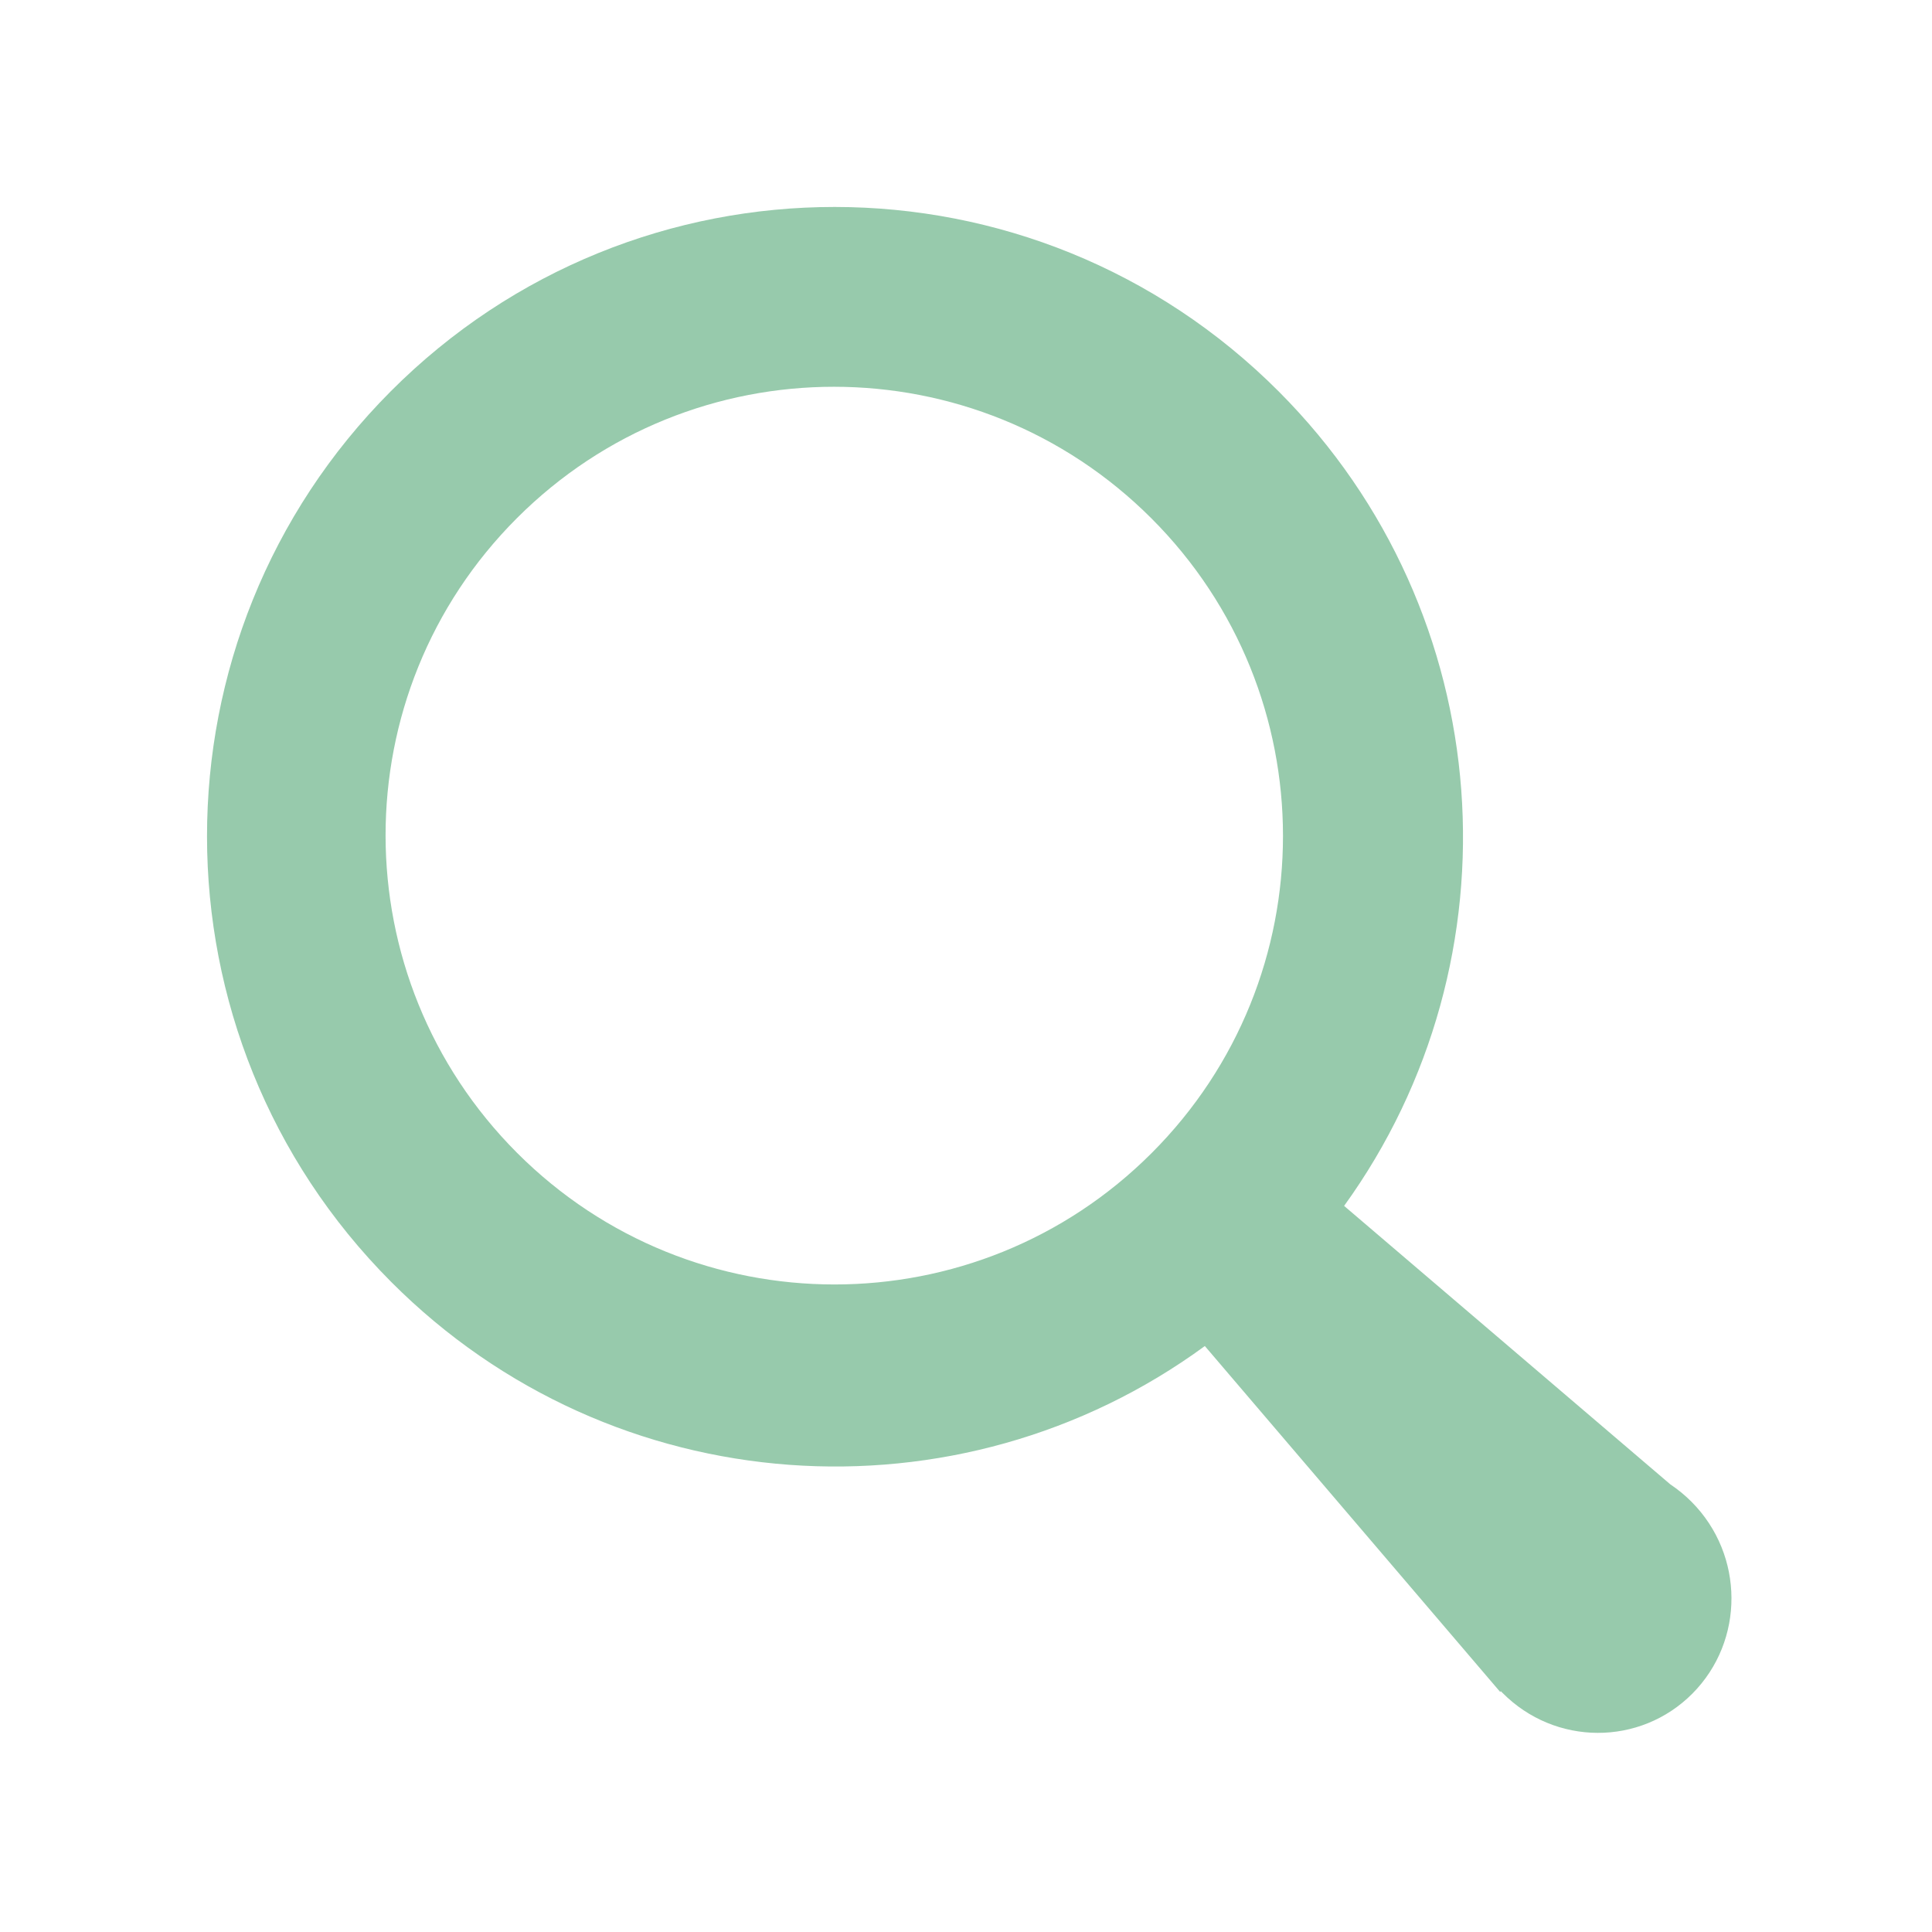
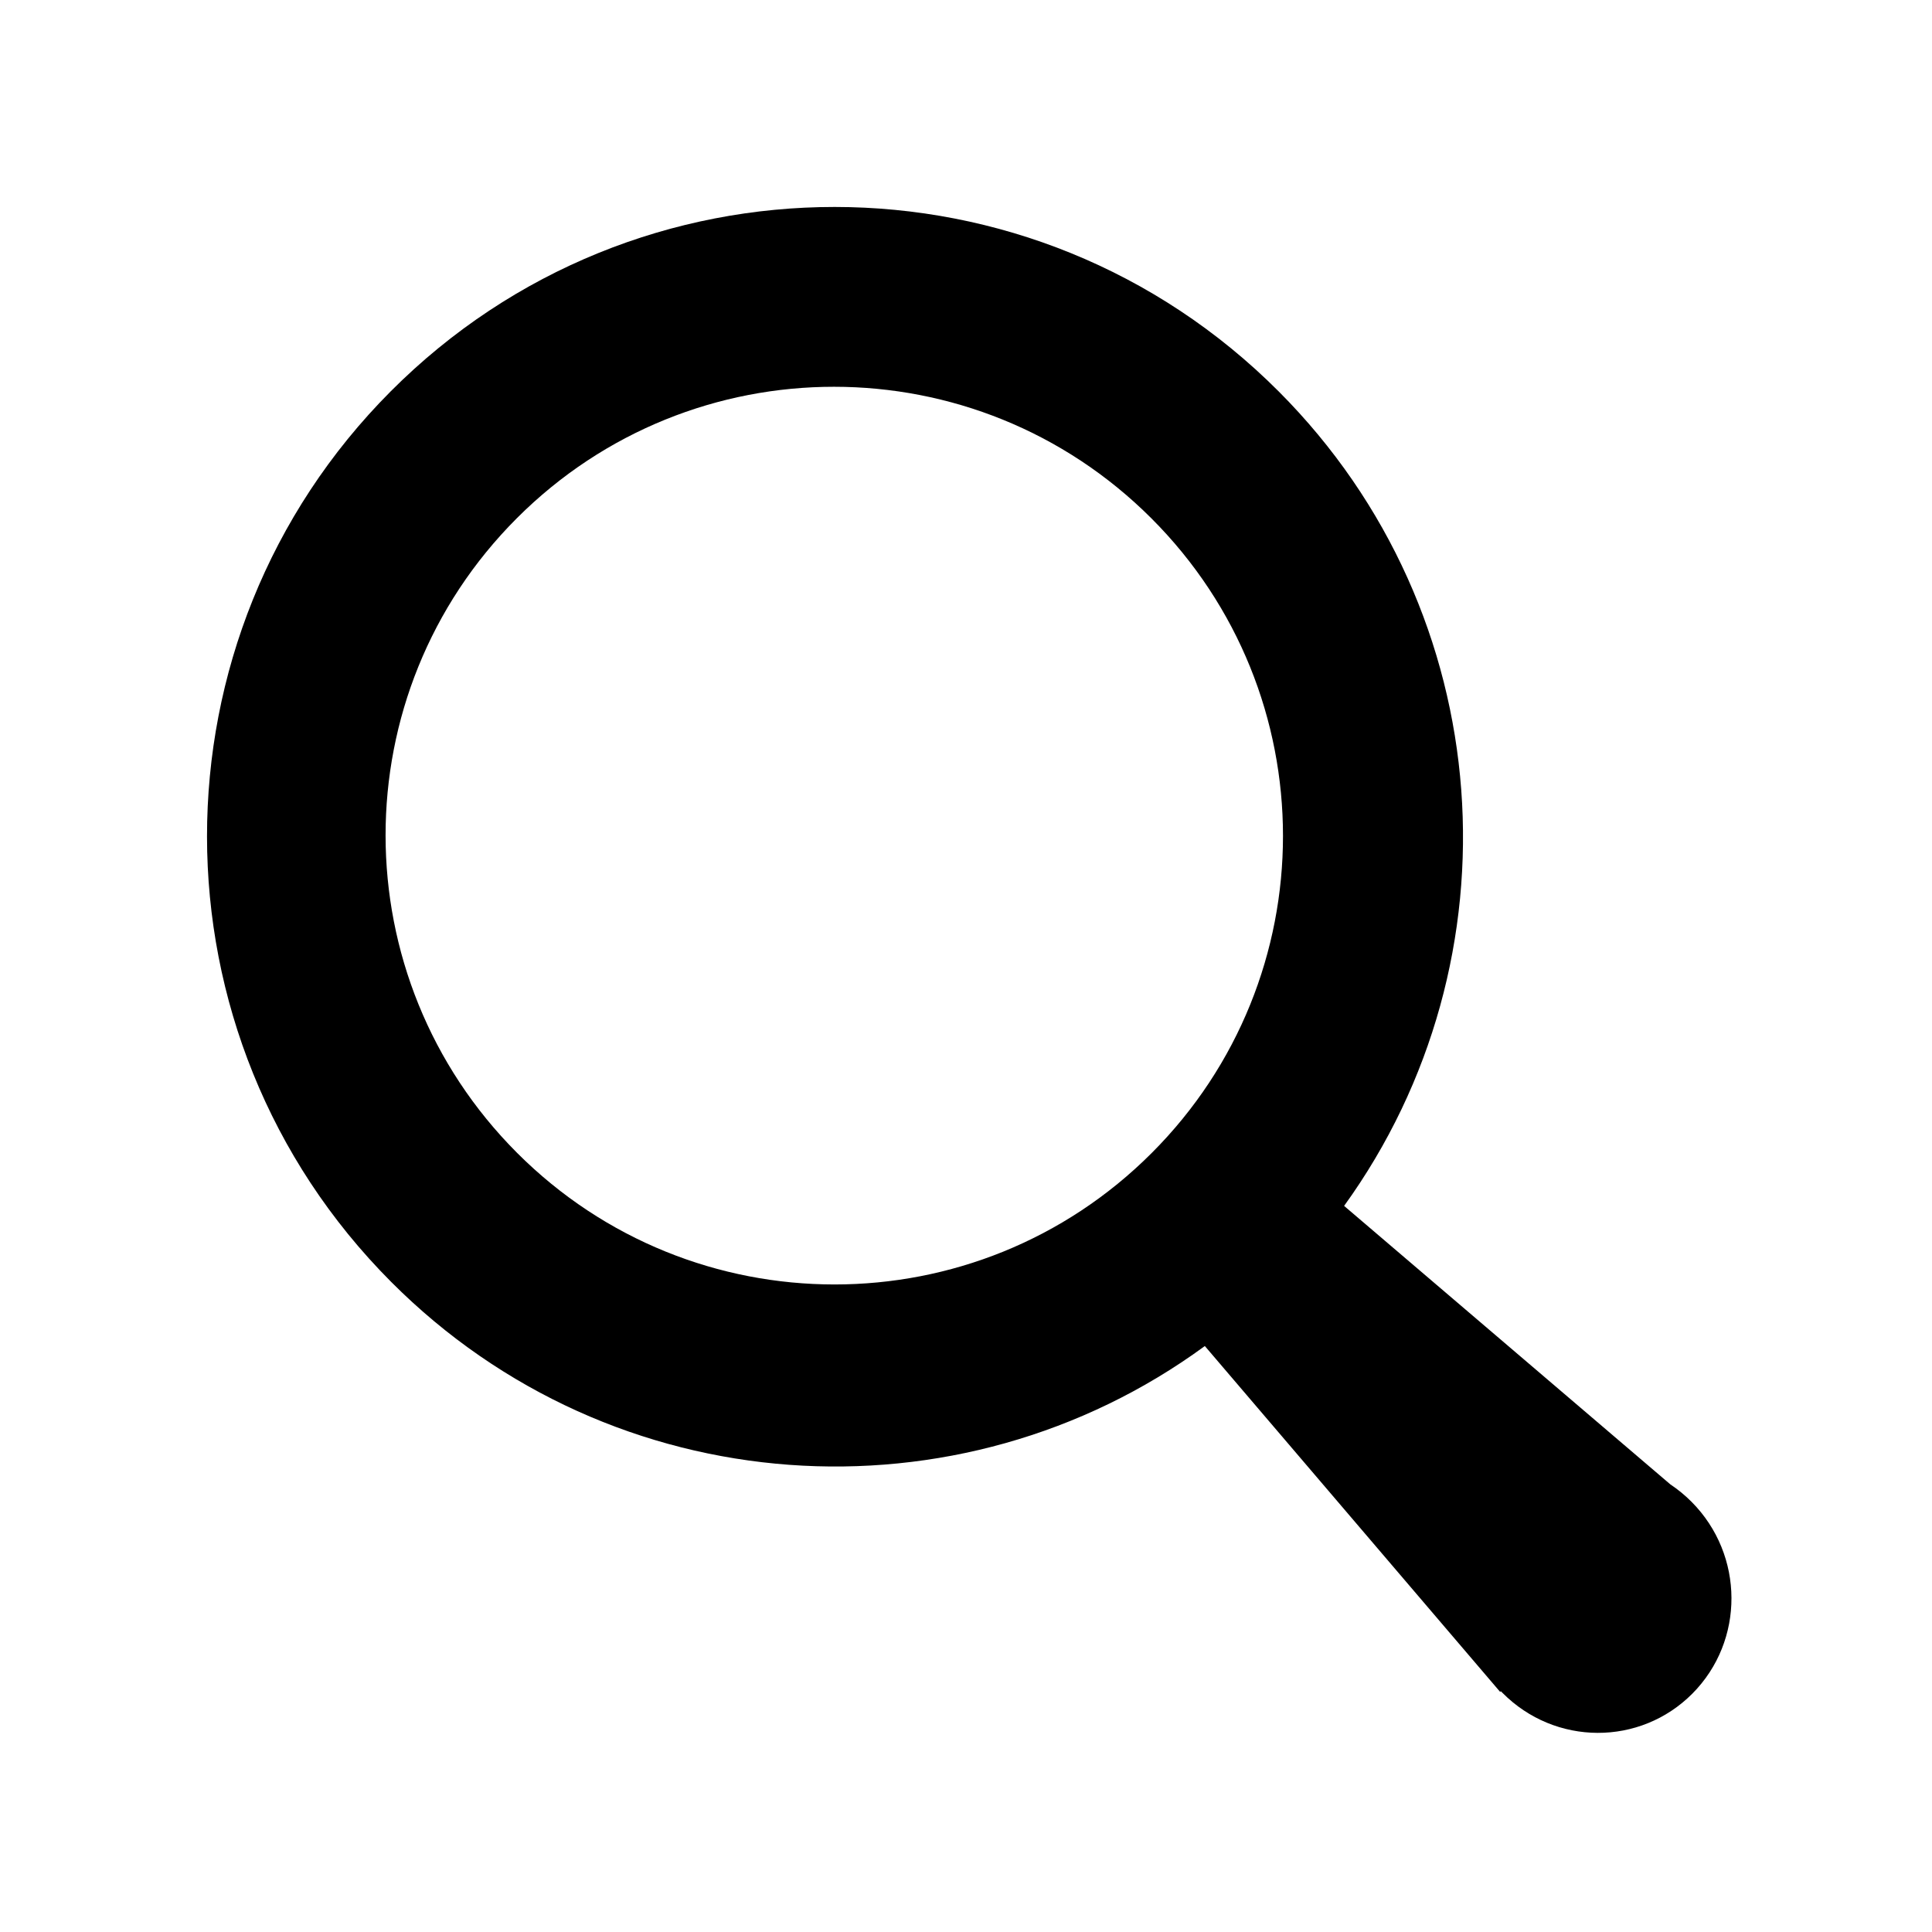
<svg xmlns="http://www.w3.org/2000/svg" width="24" height="24" fill="none" viewBox="0 0 24 24">
-   <path fill="#97CAAC" fill-rule="evenodd" d="M15.887 4.865C12.838 1.808 7.9 1.806 4.854 4.861c-3.045 3.054-3.043 8.006.005 11.063 2.755 2.764 7.058 3.03 10.108.797l3.668 4.296.009-.008.02.02c.654.66 1.71.663 2.36.009.65-.655.646-1.72-.009-2.38-.083-.084-.172-.156-.266-.219l-4.052-3.459c2.21-3.058 1.94-7.357-.81-10.115zM14.304 6.44c-2.179-2.18-5.707-2.18-7.883-.003-2.177 2.177-2.174 5.706.003 7.885 2.177 2.178 5.706 2.179 7.882.002 2.176-2.176 2.176-5.705-.002-7.884z" clip-rule="evenodd" />
+   <path fill="currentColor" fill-rule="evenodd" d="M15.887 4.865C12.838 1.808 7.9 1.806 4.854 4.861c-3.045 3.054-3.043 8.006.005 11.063 2.755 2.764 7.058 3.03 10.108.797l3.668 4.296.009-.008.02.02c.654.66 1.71.663 2.36.009.65-.655.646-1.72-.009-2.38-.083-.084-.172-.156-.266-.219l-4.052-3.459c2.21-3.058 1.94-7.357-.81-10.115zM14.304 6.44c-2.179-2.18-5.707-2.18-7.883-.003-2.177 2.177-2.174 5.706.003 7.885 2.177 2.178 5.706 2.179 7.882.002 2.176-2.176 2.176-5.705-.002-7.884z" clip-rule="evenodd" />
</svg>
